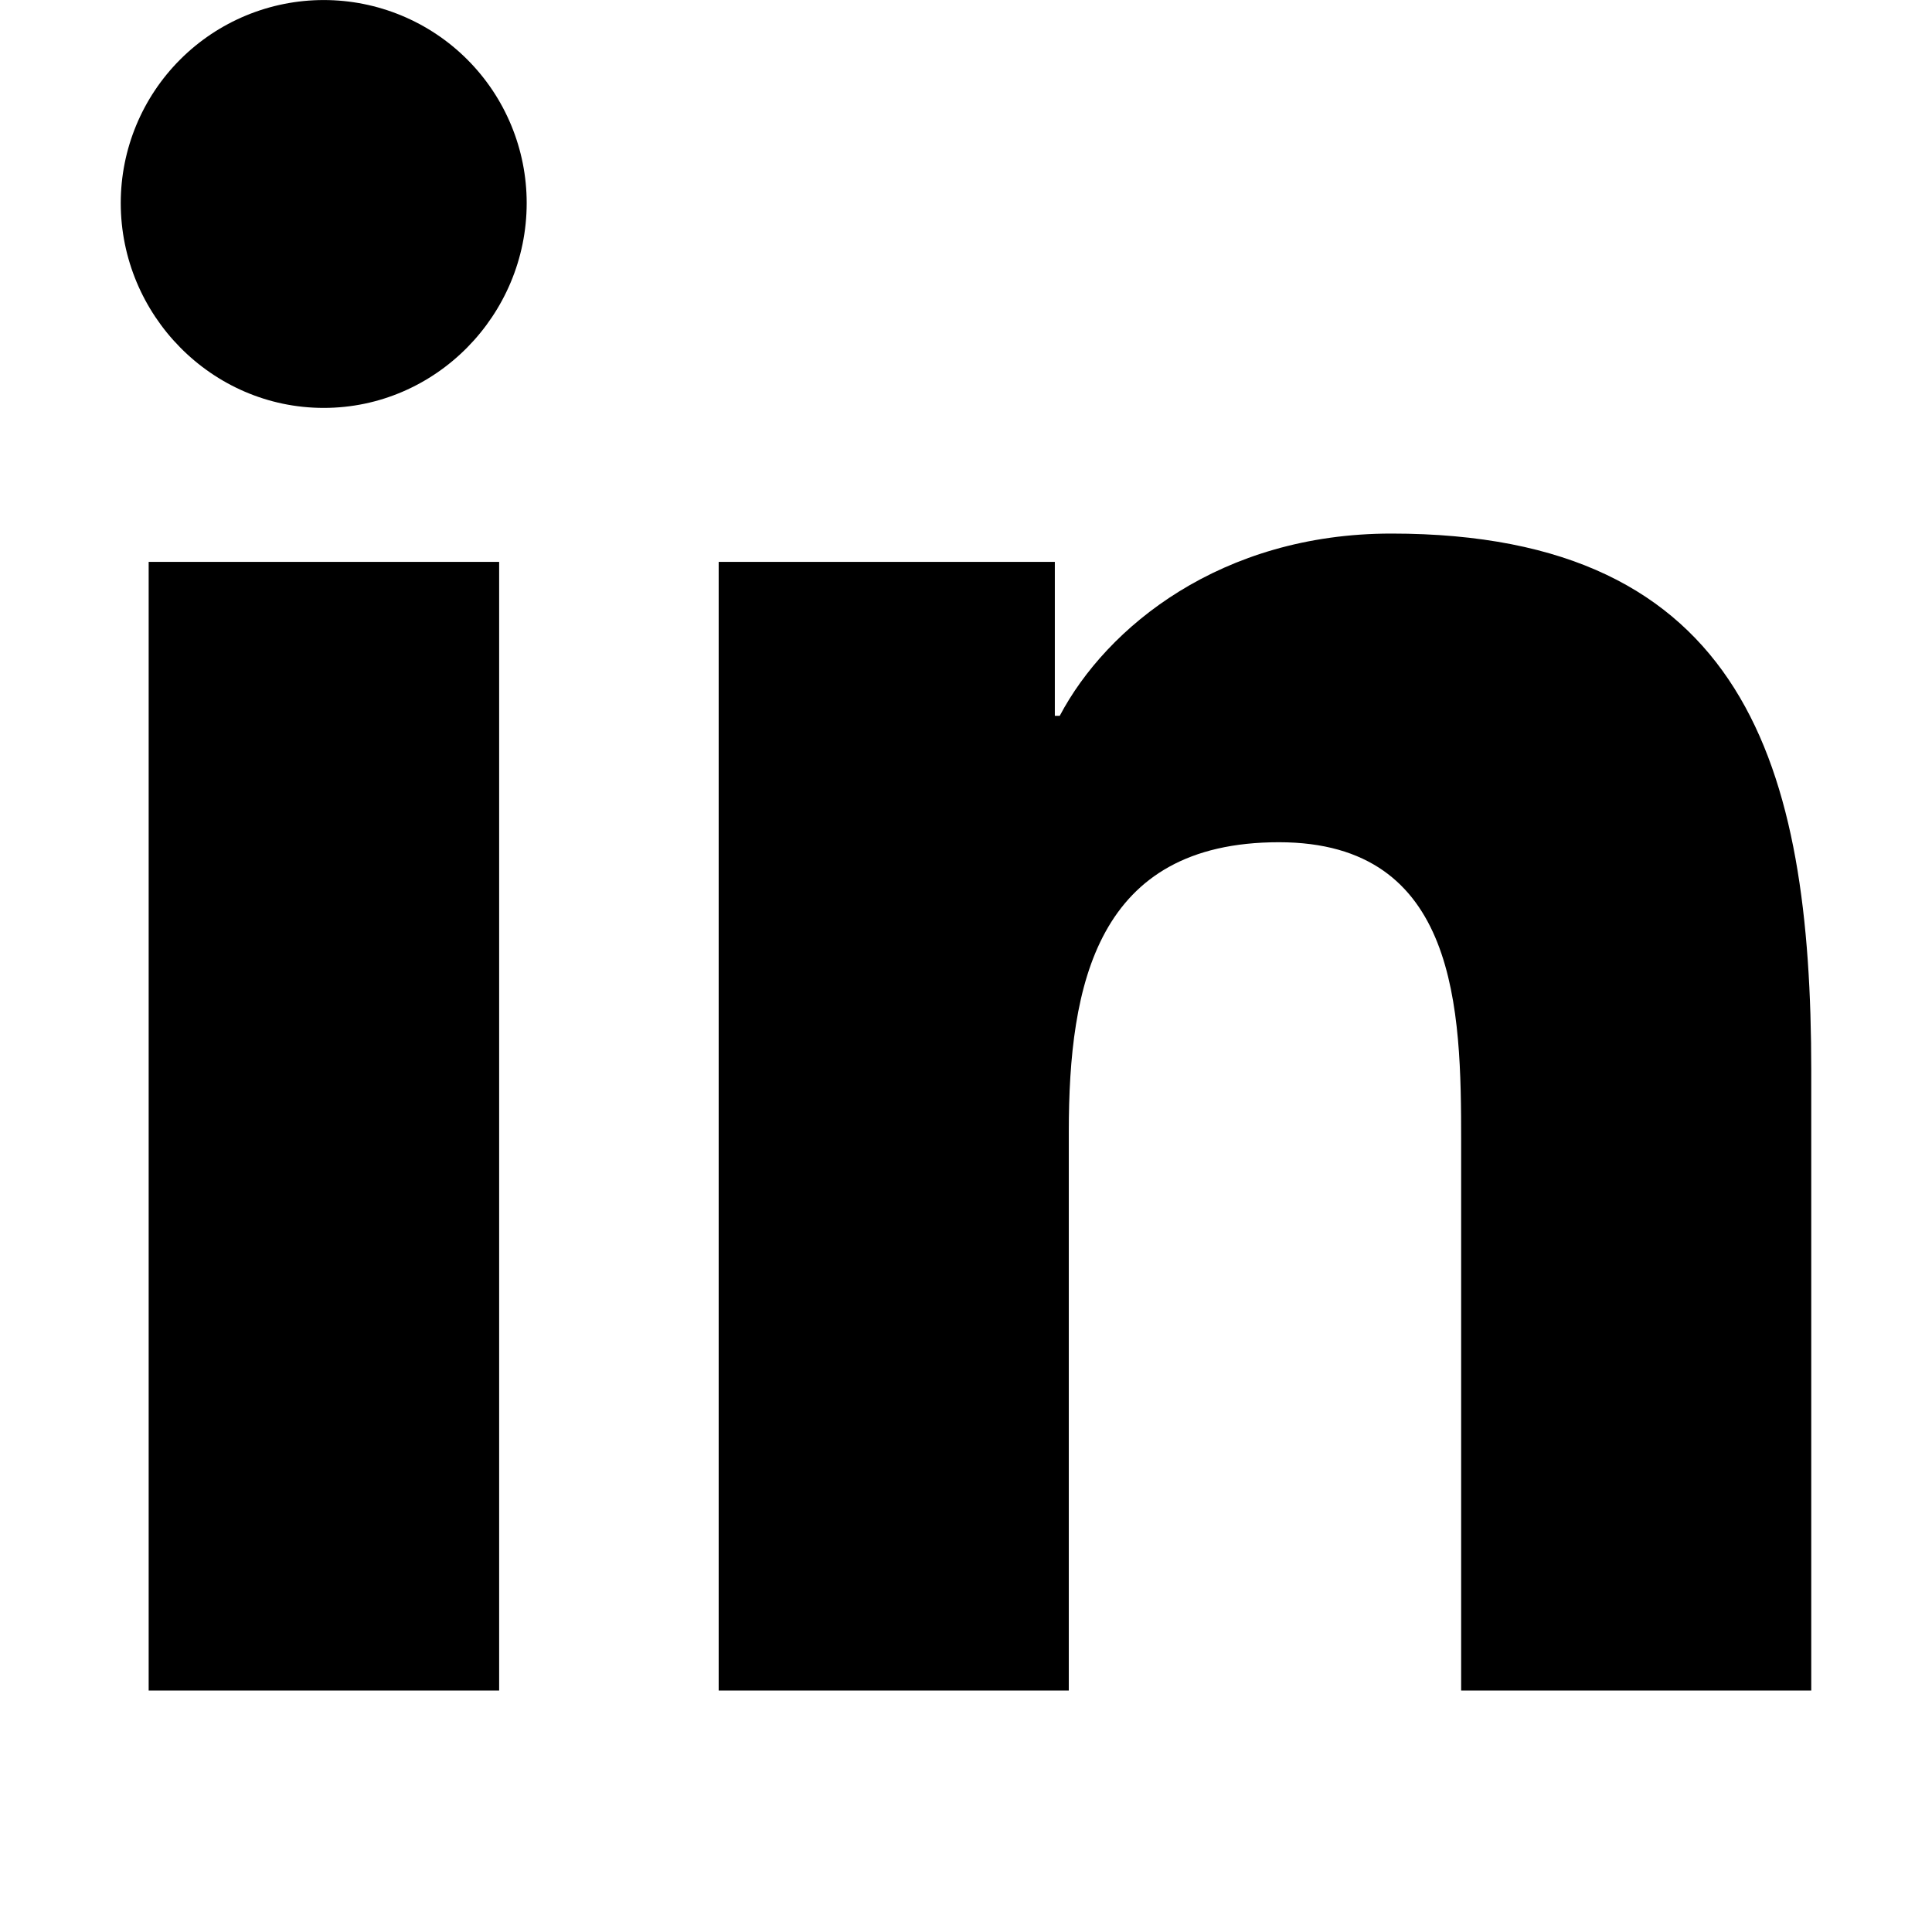
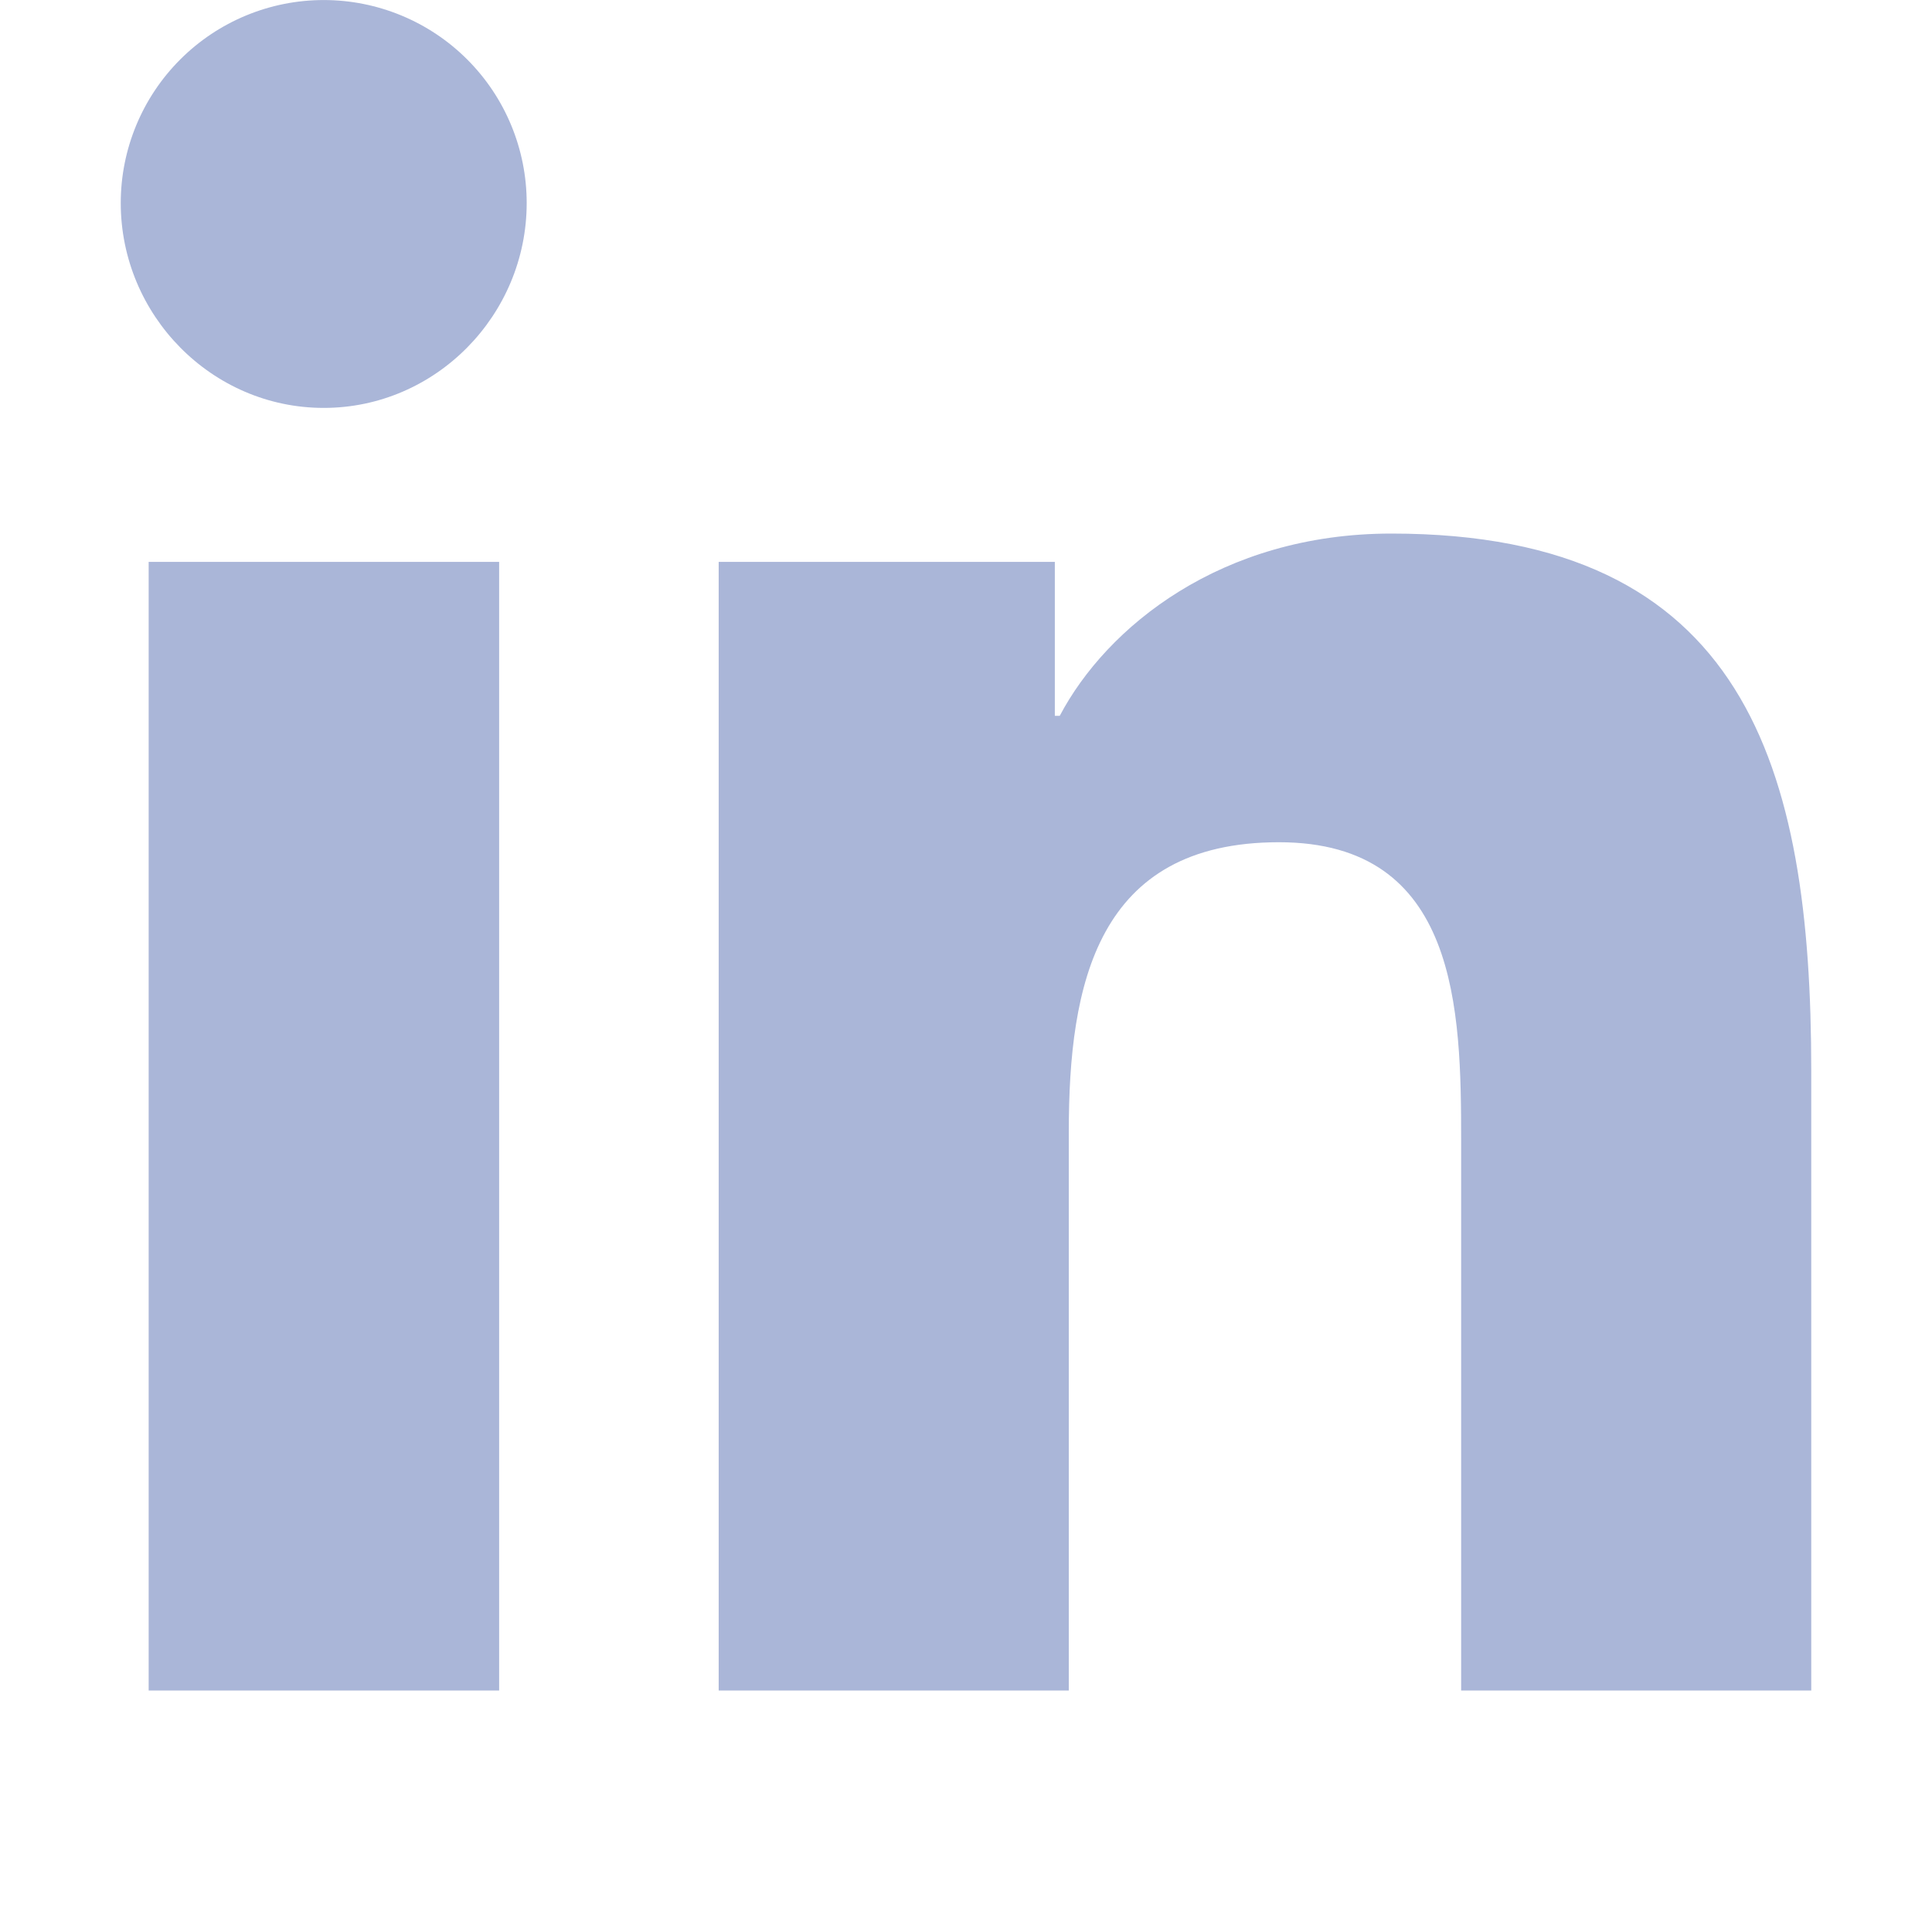
- <svg xmlns="http://www.w3.org/2000/svg" width="98" height="98" viewBox="0 0 98 98" fill="none">
-   <path d="M25.319 85.75H7.541V28.5H25.319V85.75ZM16.421 20.691C10.736 20.691 6.125 15.982 6.125 10.298C6.125 7.567 7.21 4.948 9.141 3.018C11.071 1.087 13.69 0.002 16.421 0.002C19.151 0.002 21.77 1.087 23.701 3.018C25.632 4.948 26.716 7.567 26.716 10.298C26.716 15.982 22.104 20.691 16.421 20.691ZM91.856 85.75H74.116V57.881C74.116 51.239 73.982 42.722 64.873 42.722C55.63 42.722 54.214 49.938 54.214 57.403V85.75H36.455V28.5H53.506V36.31H53.755C56.128 31.812 61.926 27.065 70.575 27.065C88.567 27.065 91.875 38.913 91.875 54.302V85.75H91.856Z" fill="black" />
+ <svg xmlns="http://www.w3.org/2000/svg" width="98" height="98" viewBox="0 0 98 98" fill="#aab6d8">
+   <path d="M25.319 85.75H7.541V28.5H25.319V85.75ZM16.421 20.691C10.736 20.691 6.125 15.982 6.125 10.298C6.125 7.567 7.21 4.948 9.141 3.018C11.071 1.087 13.69 0.002 16.421 0.002C19.151 0.002 21.77 1.087 23.701 3.018C25.632 4.948 26.716 7.567 26.716 10.298C26.716 15.982 22.104 20.691 16.421 20.691ZM91.856 85.75H74.116V57.881C74.116 51.239 73.982 42.722 64.873 42.722C55.63 42.722 54.214 49.938 54.214 57.403V85.75H36.455V28.5H53.506V36.31H53.755C56.128 31.812 61.926 27.065 70.575 27.065C88.567 27.065 91.875 38.913 91.875 54.302V85.75H91.856Z" fill="#aab6d8" />
</svg>
